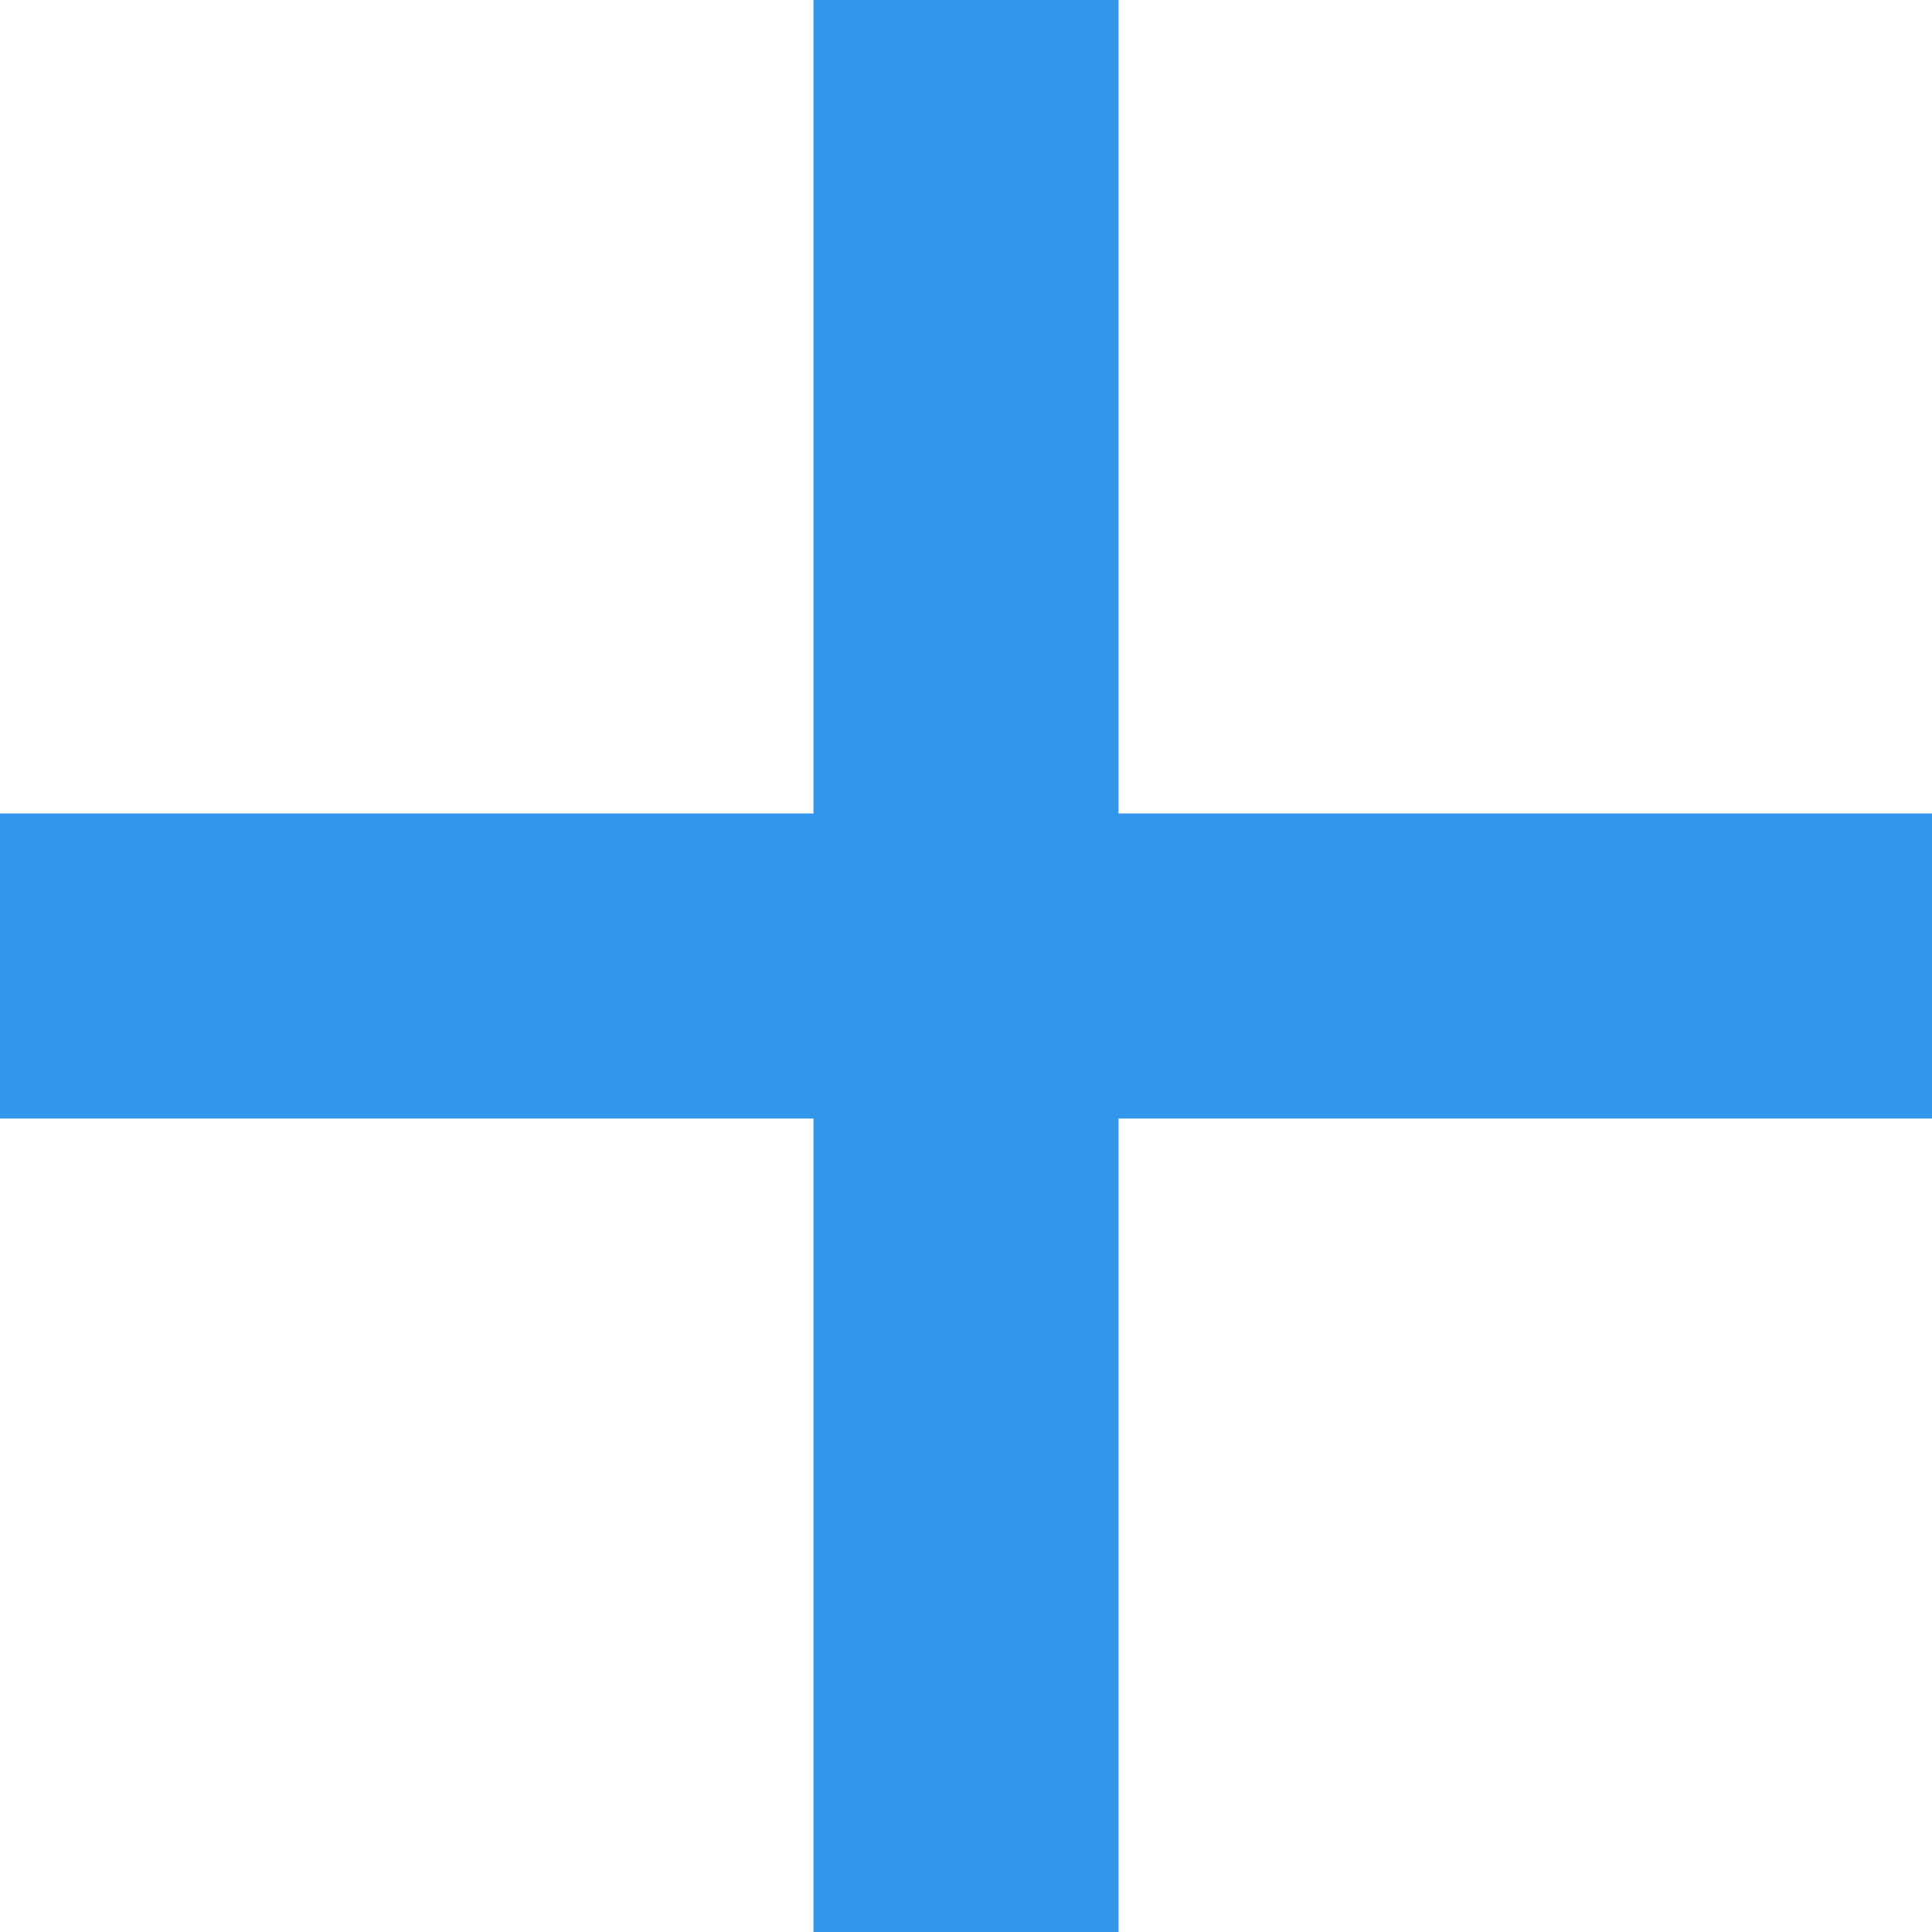
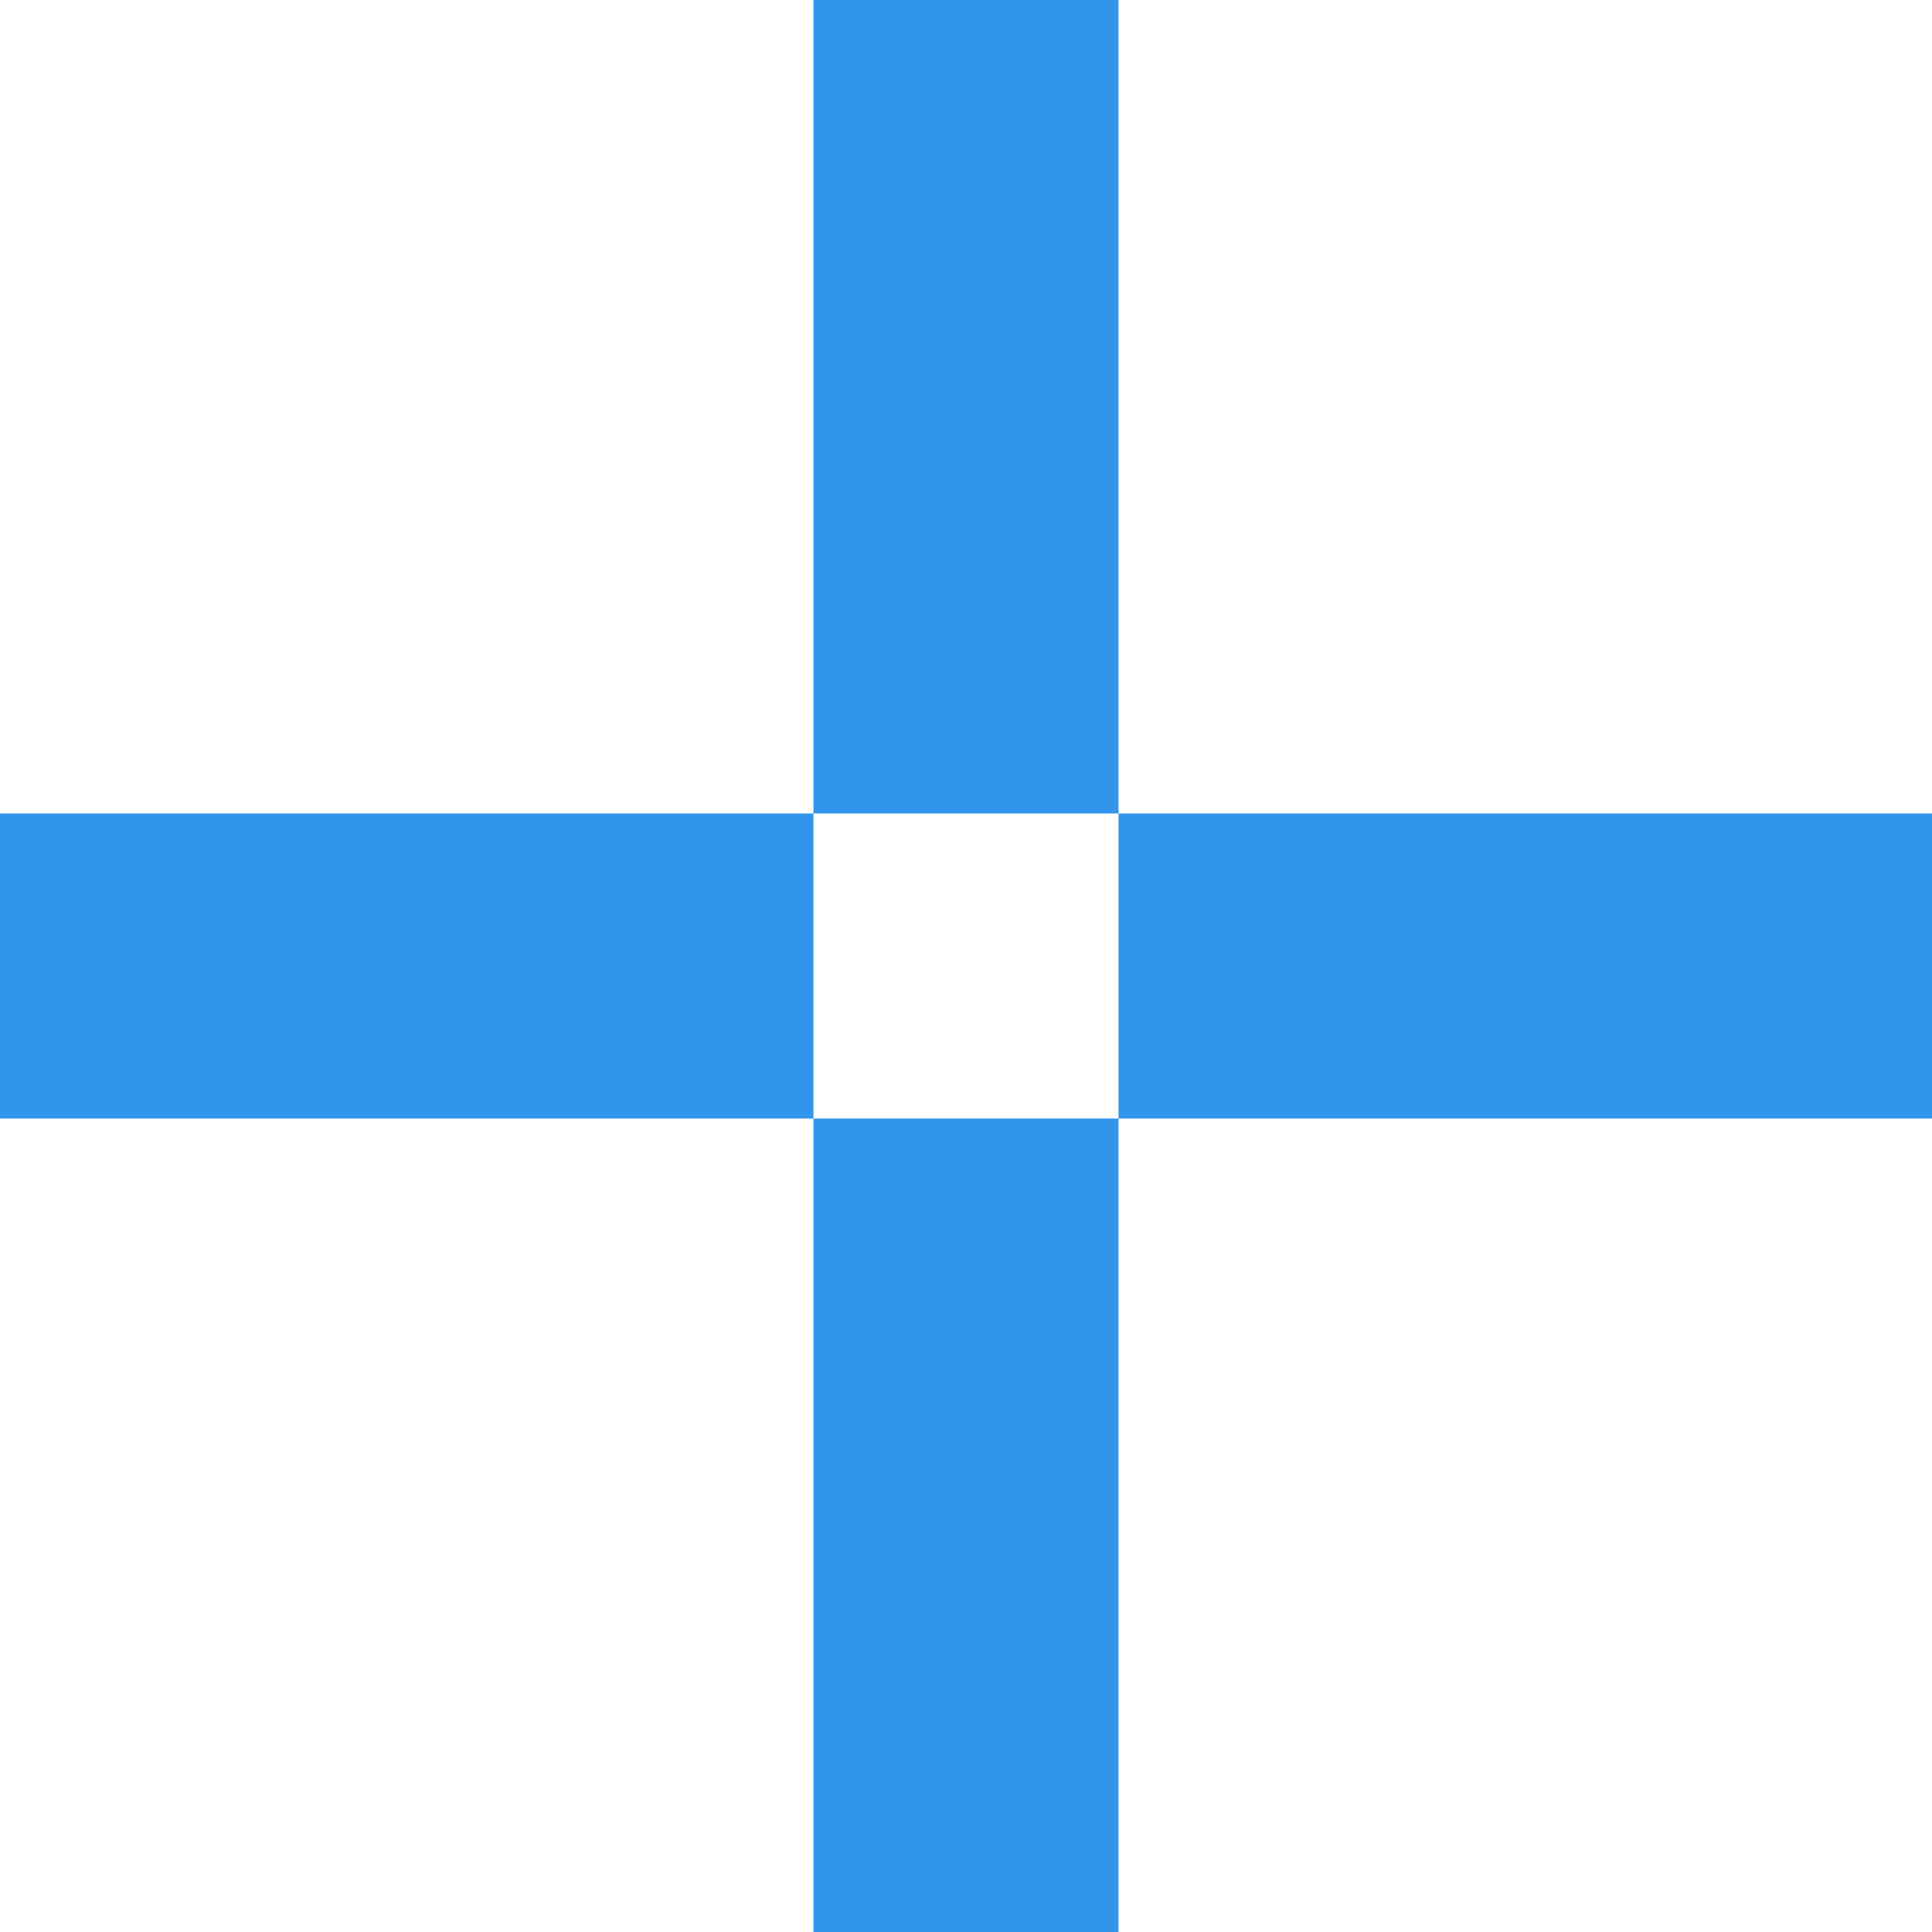
- <svg xmlns="http://www.w3.org/2000/svg" version="1.1" id="Layer_1" x="0px" y="0px" viewBox="111 41 19 19" enable-background="new 111 41 19 19" xml:space="preserve">
-   <g>
-     <rect x="10" y="49" fill="#3195EC" width="19" height="3" />
-     <rect x="111" y="49" fill="#3195EC" width="19" height="3" />
-     <path fill="#3195EC" d="M122,41h-3v19h3V41z" />
+ <svg xmlns="http://www.w3.org/2000/svg" viewBox="111 41 19 19" enable-background="new 111 41 19 19">
+   <g fill="#3195EC">
+     <path d="M10 49h19v3h-19zM111 49h19v3h-19zM122 41h-3v19h3v-19z" />
  </g>
</svg>
